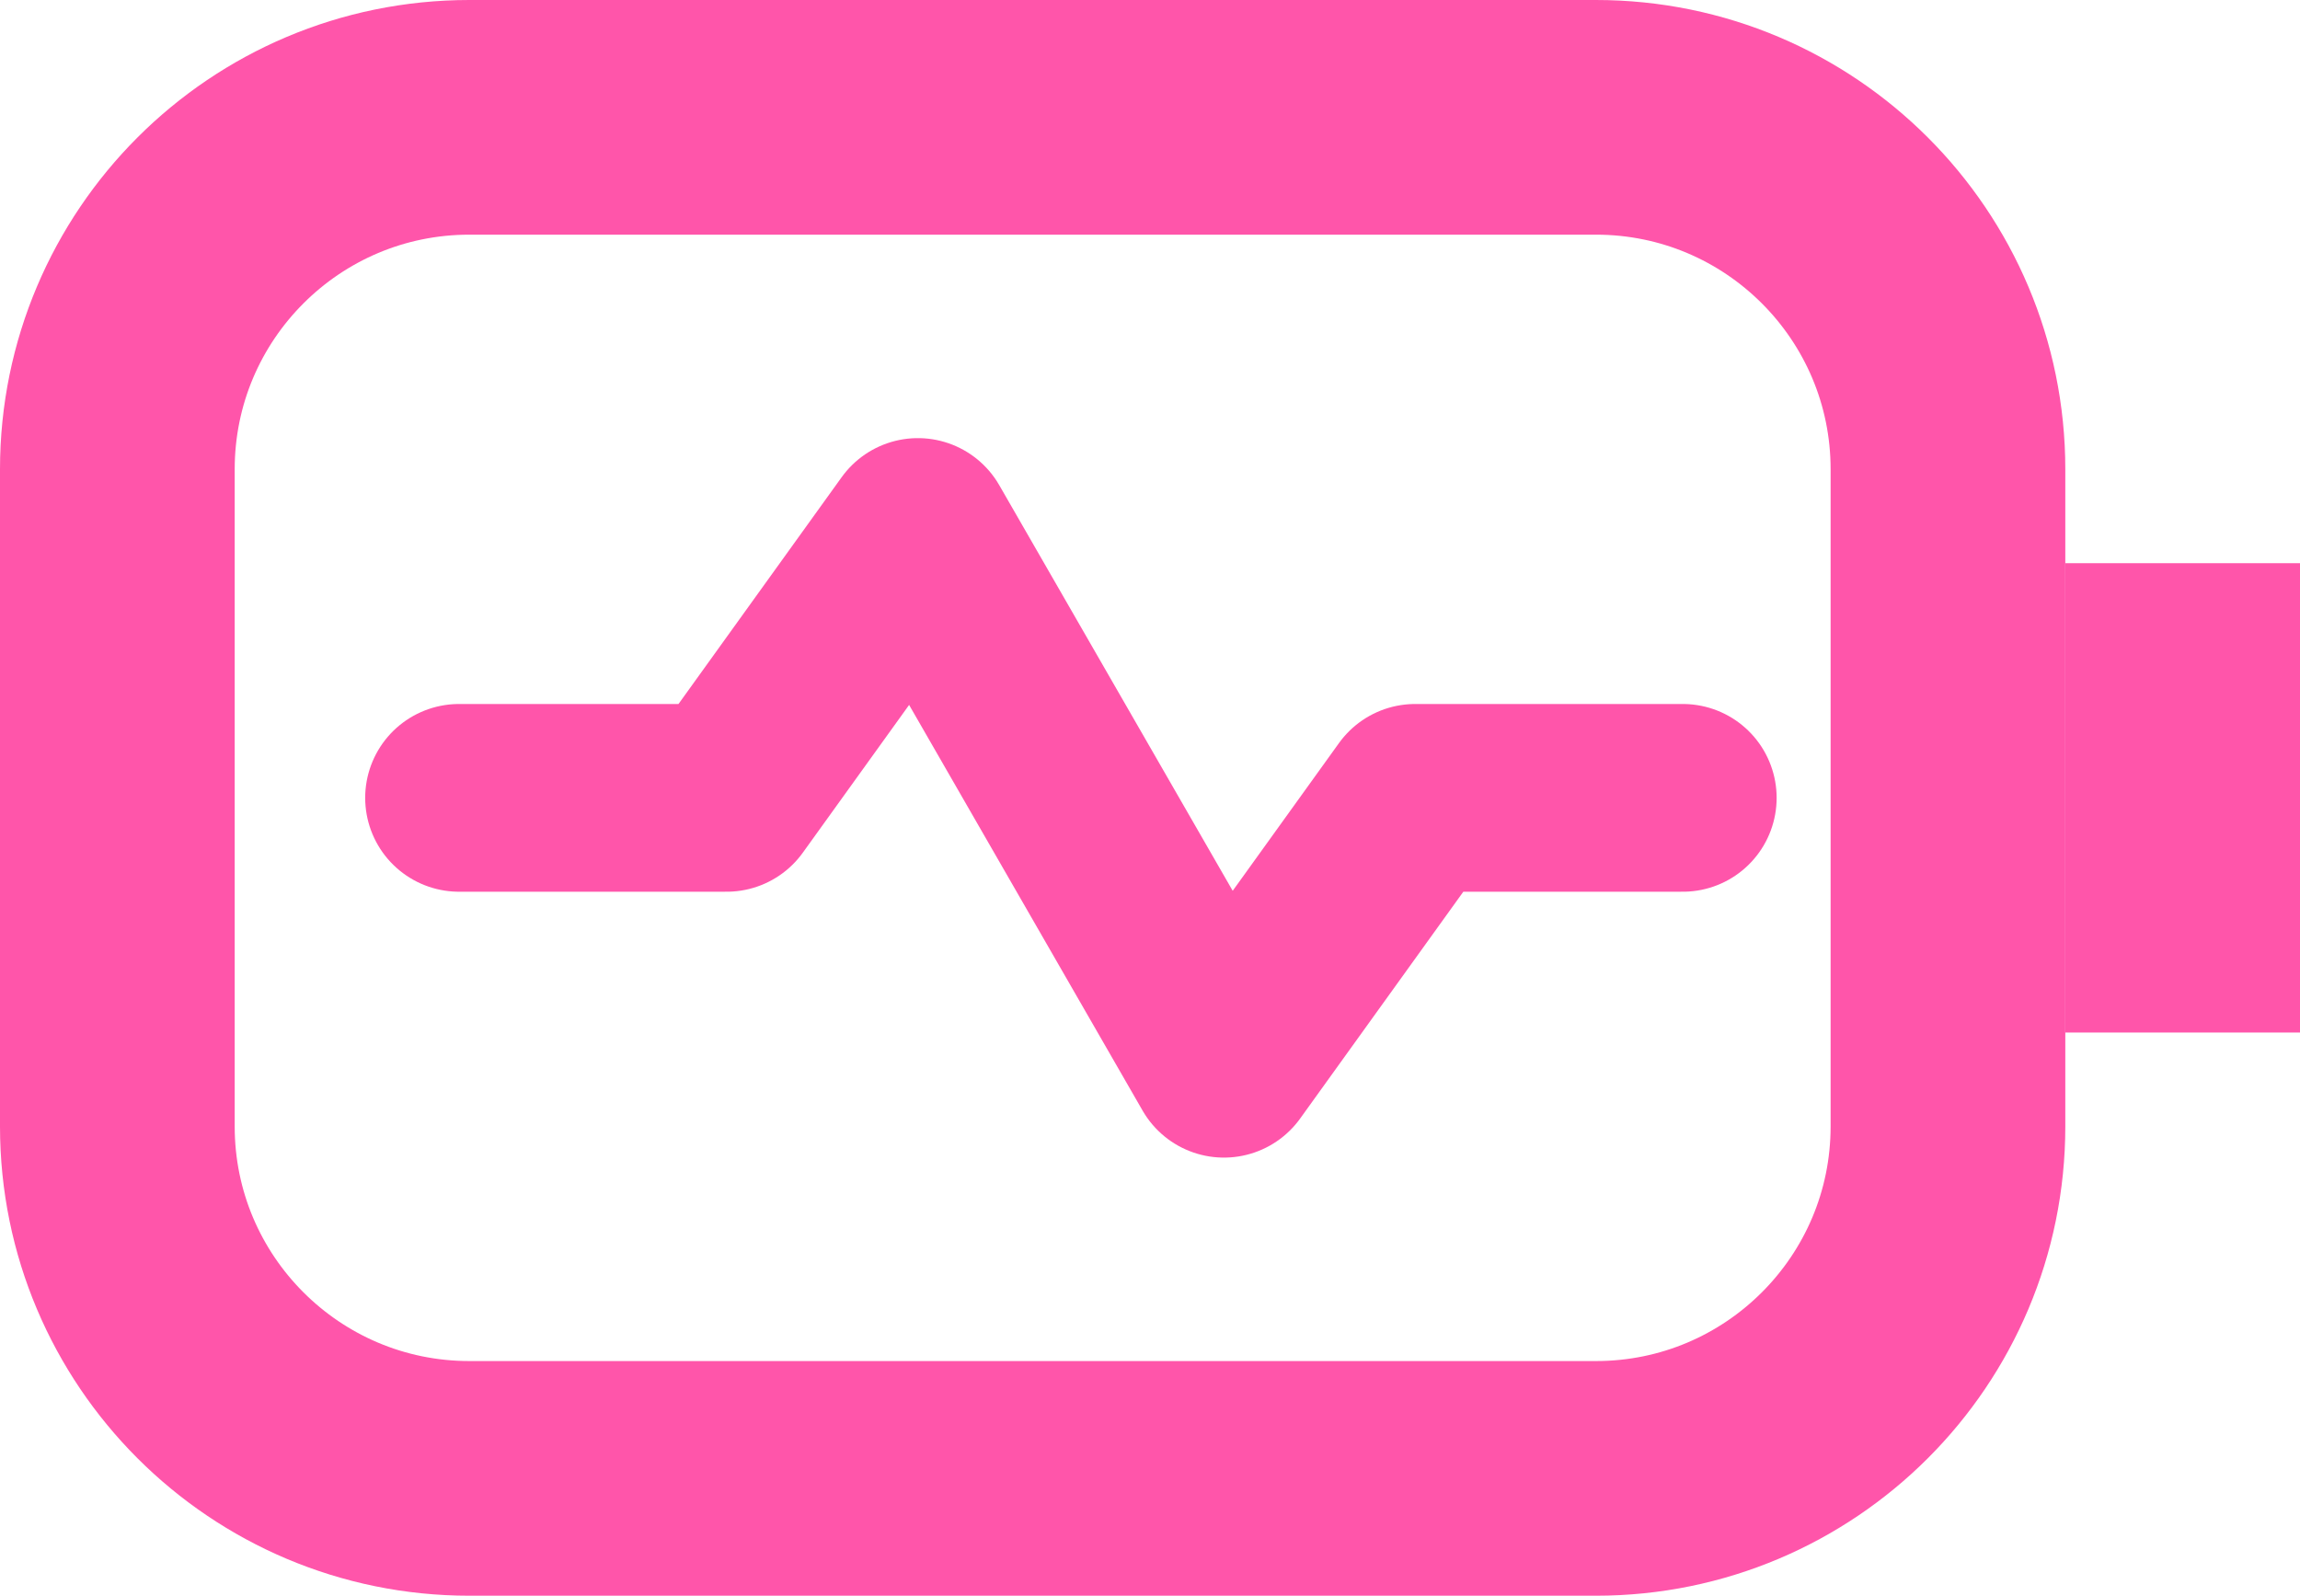
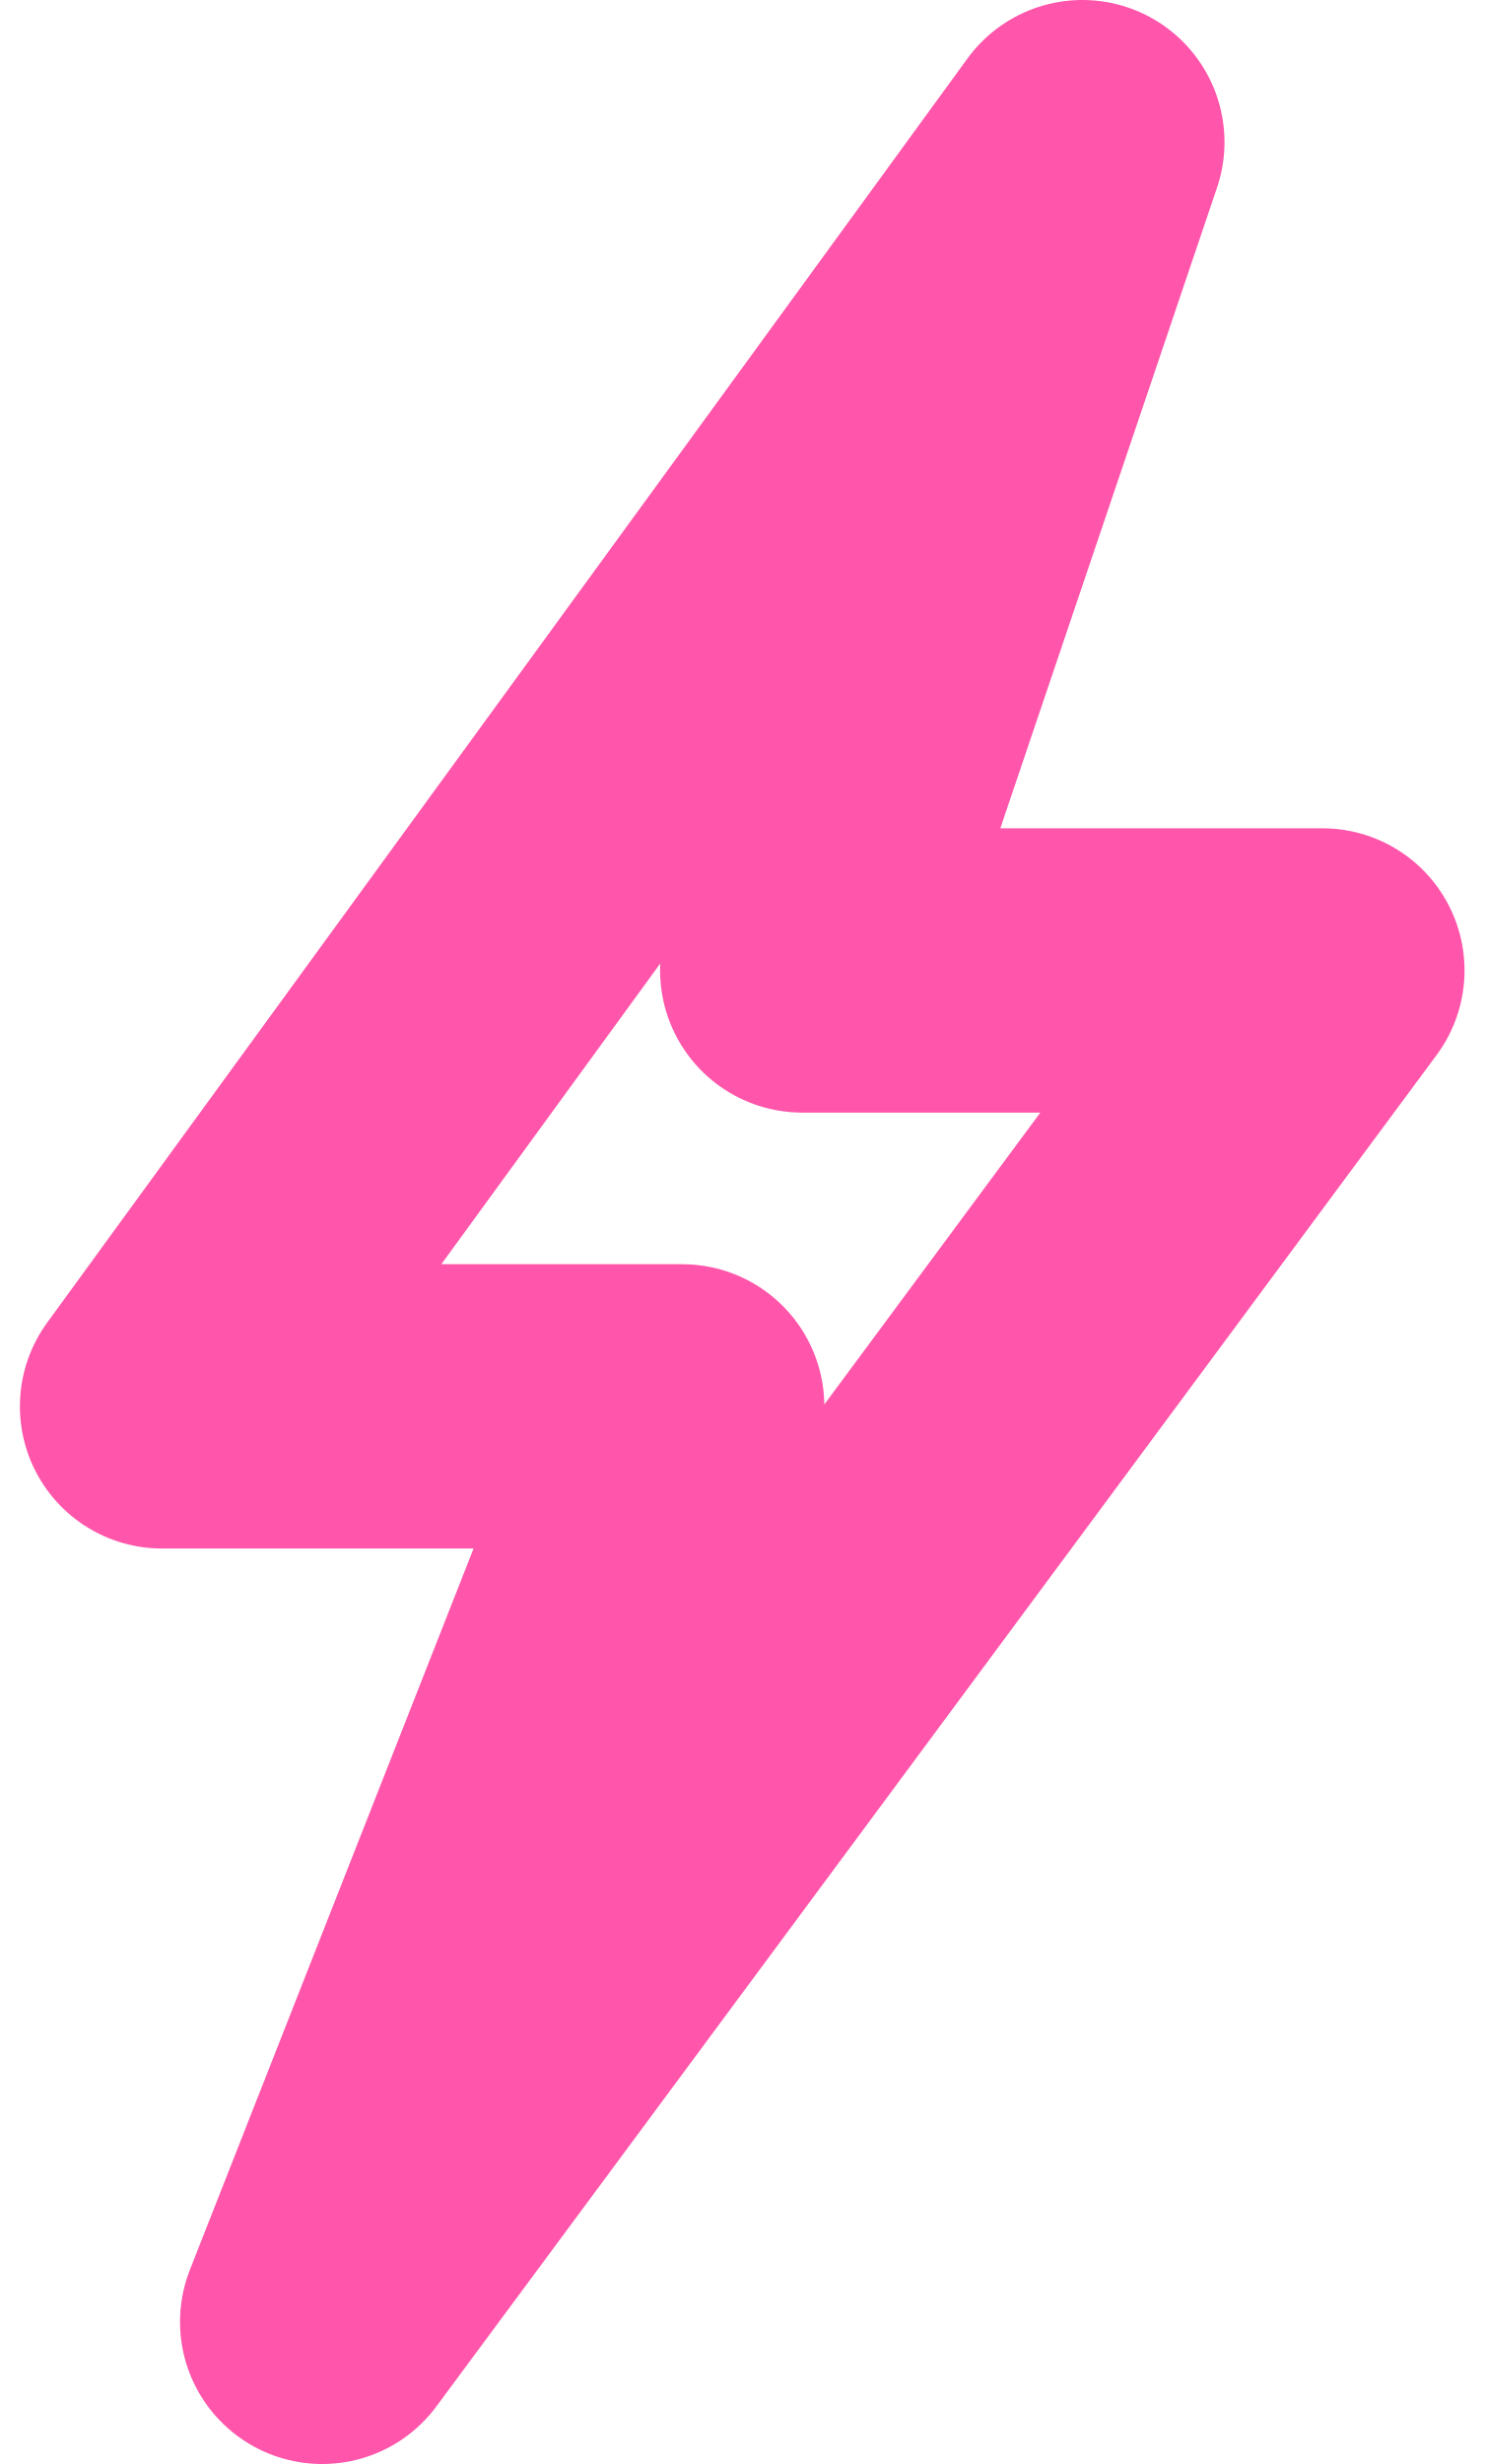
- <svg xmlns="http://www.w3.org/2000/svg" width="98" height="68" viewBox="0 0 98 68">
-   <rect x="5" y="5" width="78" height="58" rx="15" fill="none" stroke="#FF55AA" stroke-width="10" />
-   <rect x="88" y="24" width="10" height="20" fill="#FF55AA" />
-   <polyline points="19.56 34 30.96 34 39.11 22.67 52.15 45.33 60.3 34 71.7 34" fill="none" stroke="#FF55AA" stroke-width="8" stroke-linecap="round" stroke-linejoin="round" />
+ <svg xmlns="http://www.w3.org/2000/svg" width="47" height="78" viewBox="0 0 47 78">
+   <polygon points="34.27 4.5 5.13 44.52 21.6 44.52 10.2 73.5 41.87 30.72 25.4 30.72" fill="none" stroke="#FF55AA" stroke-width="9" stroke-linejoin="round" />
</svg>
